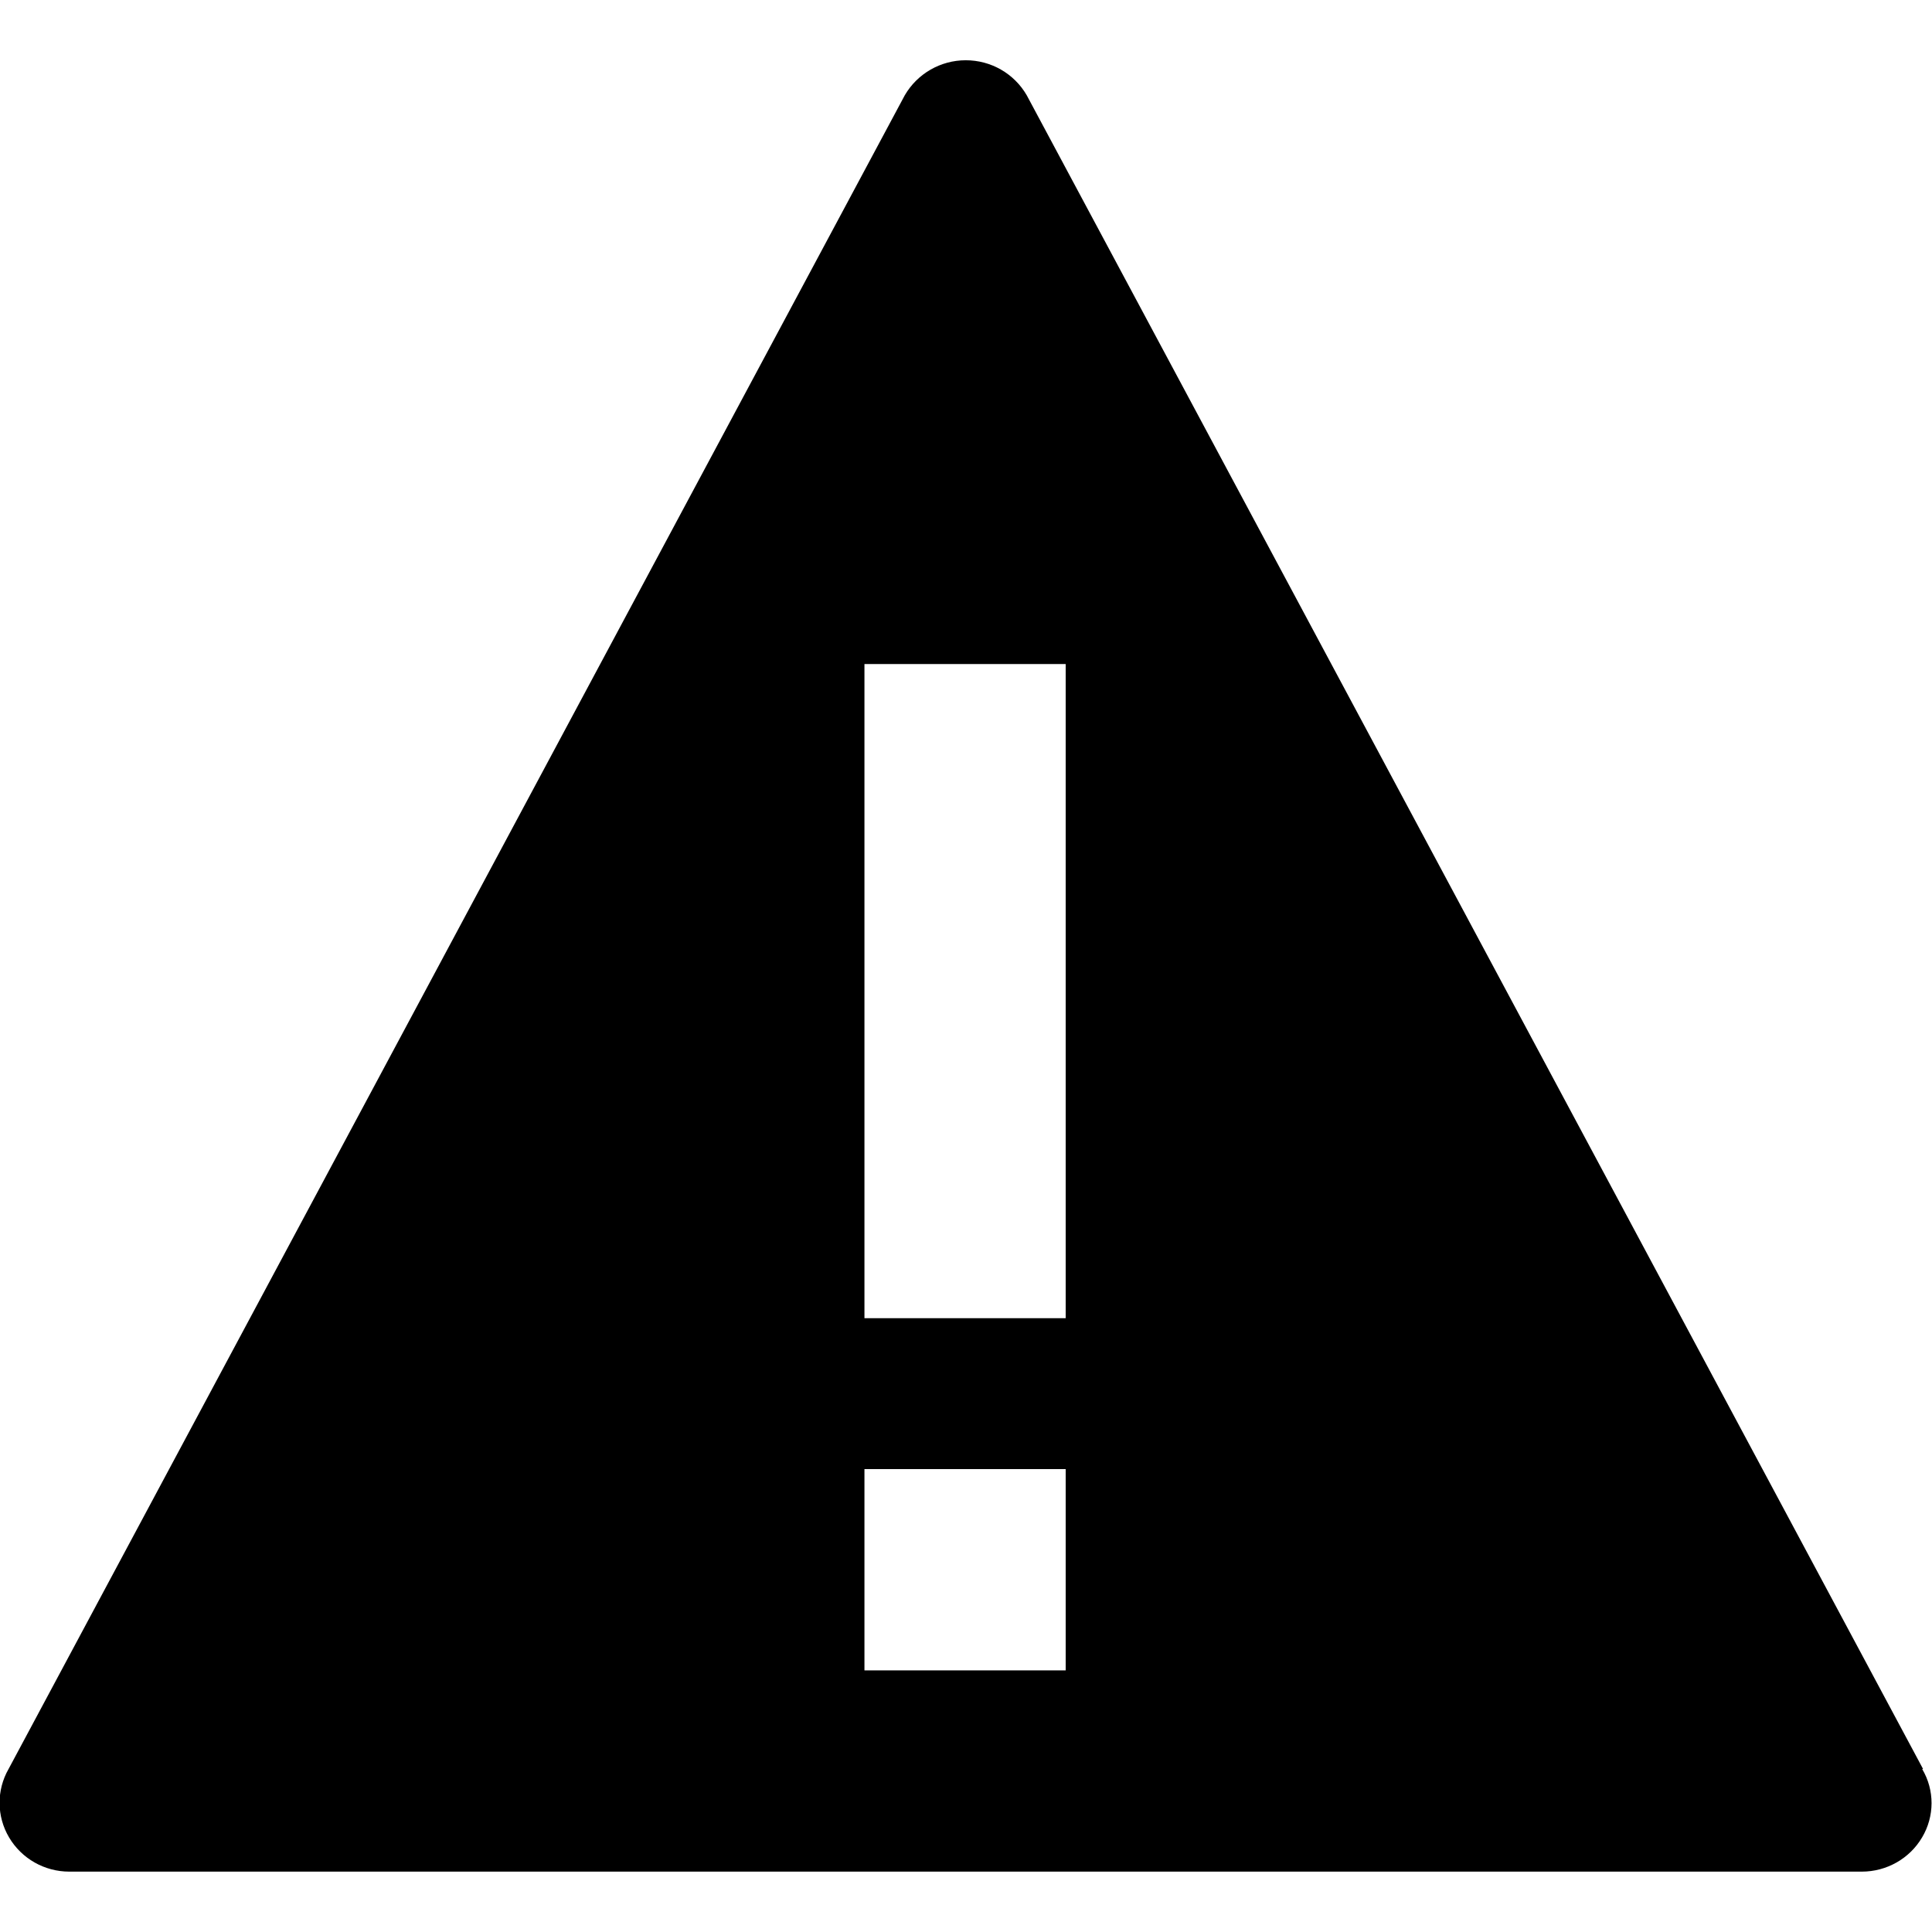
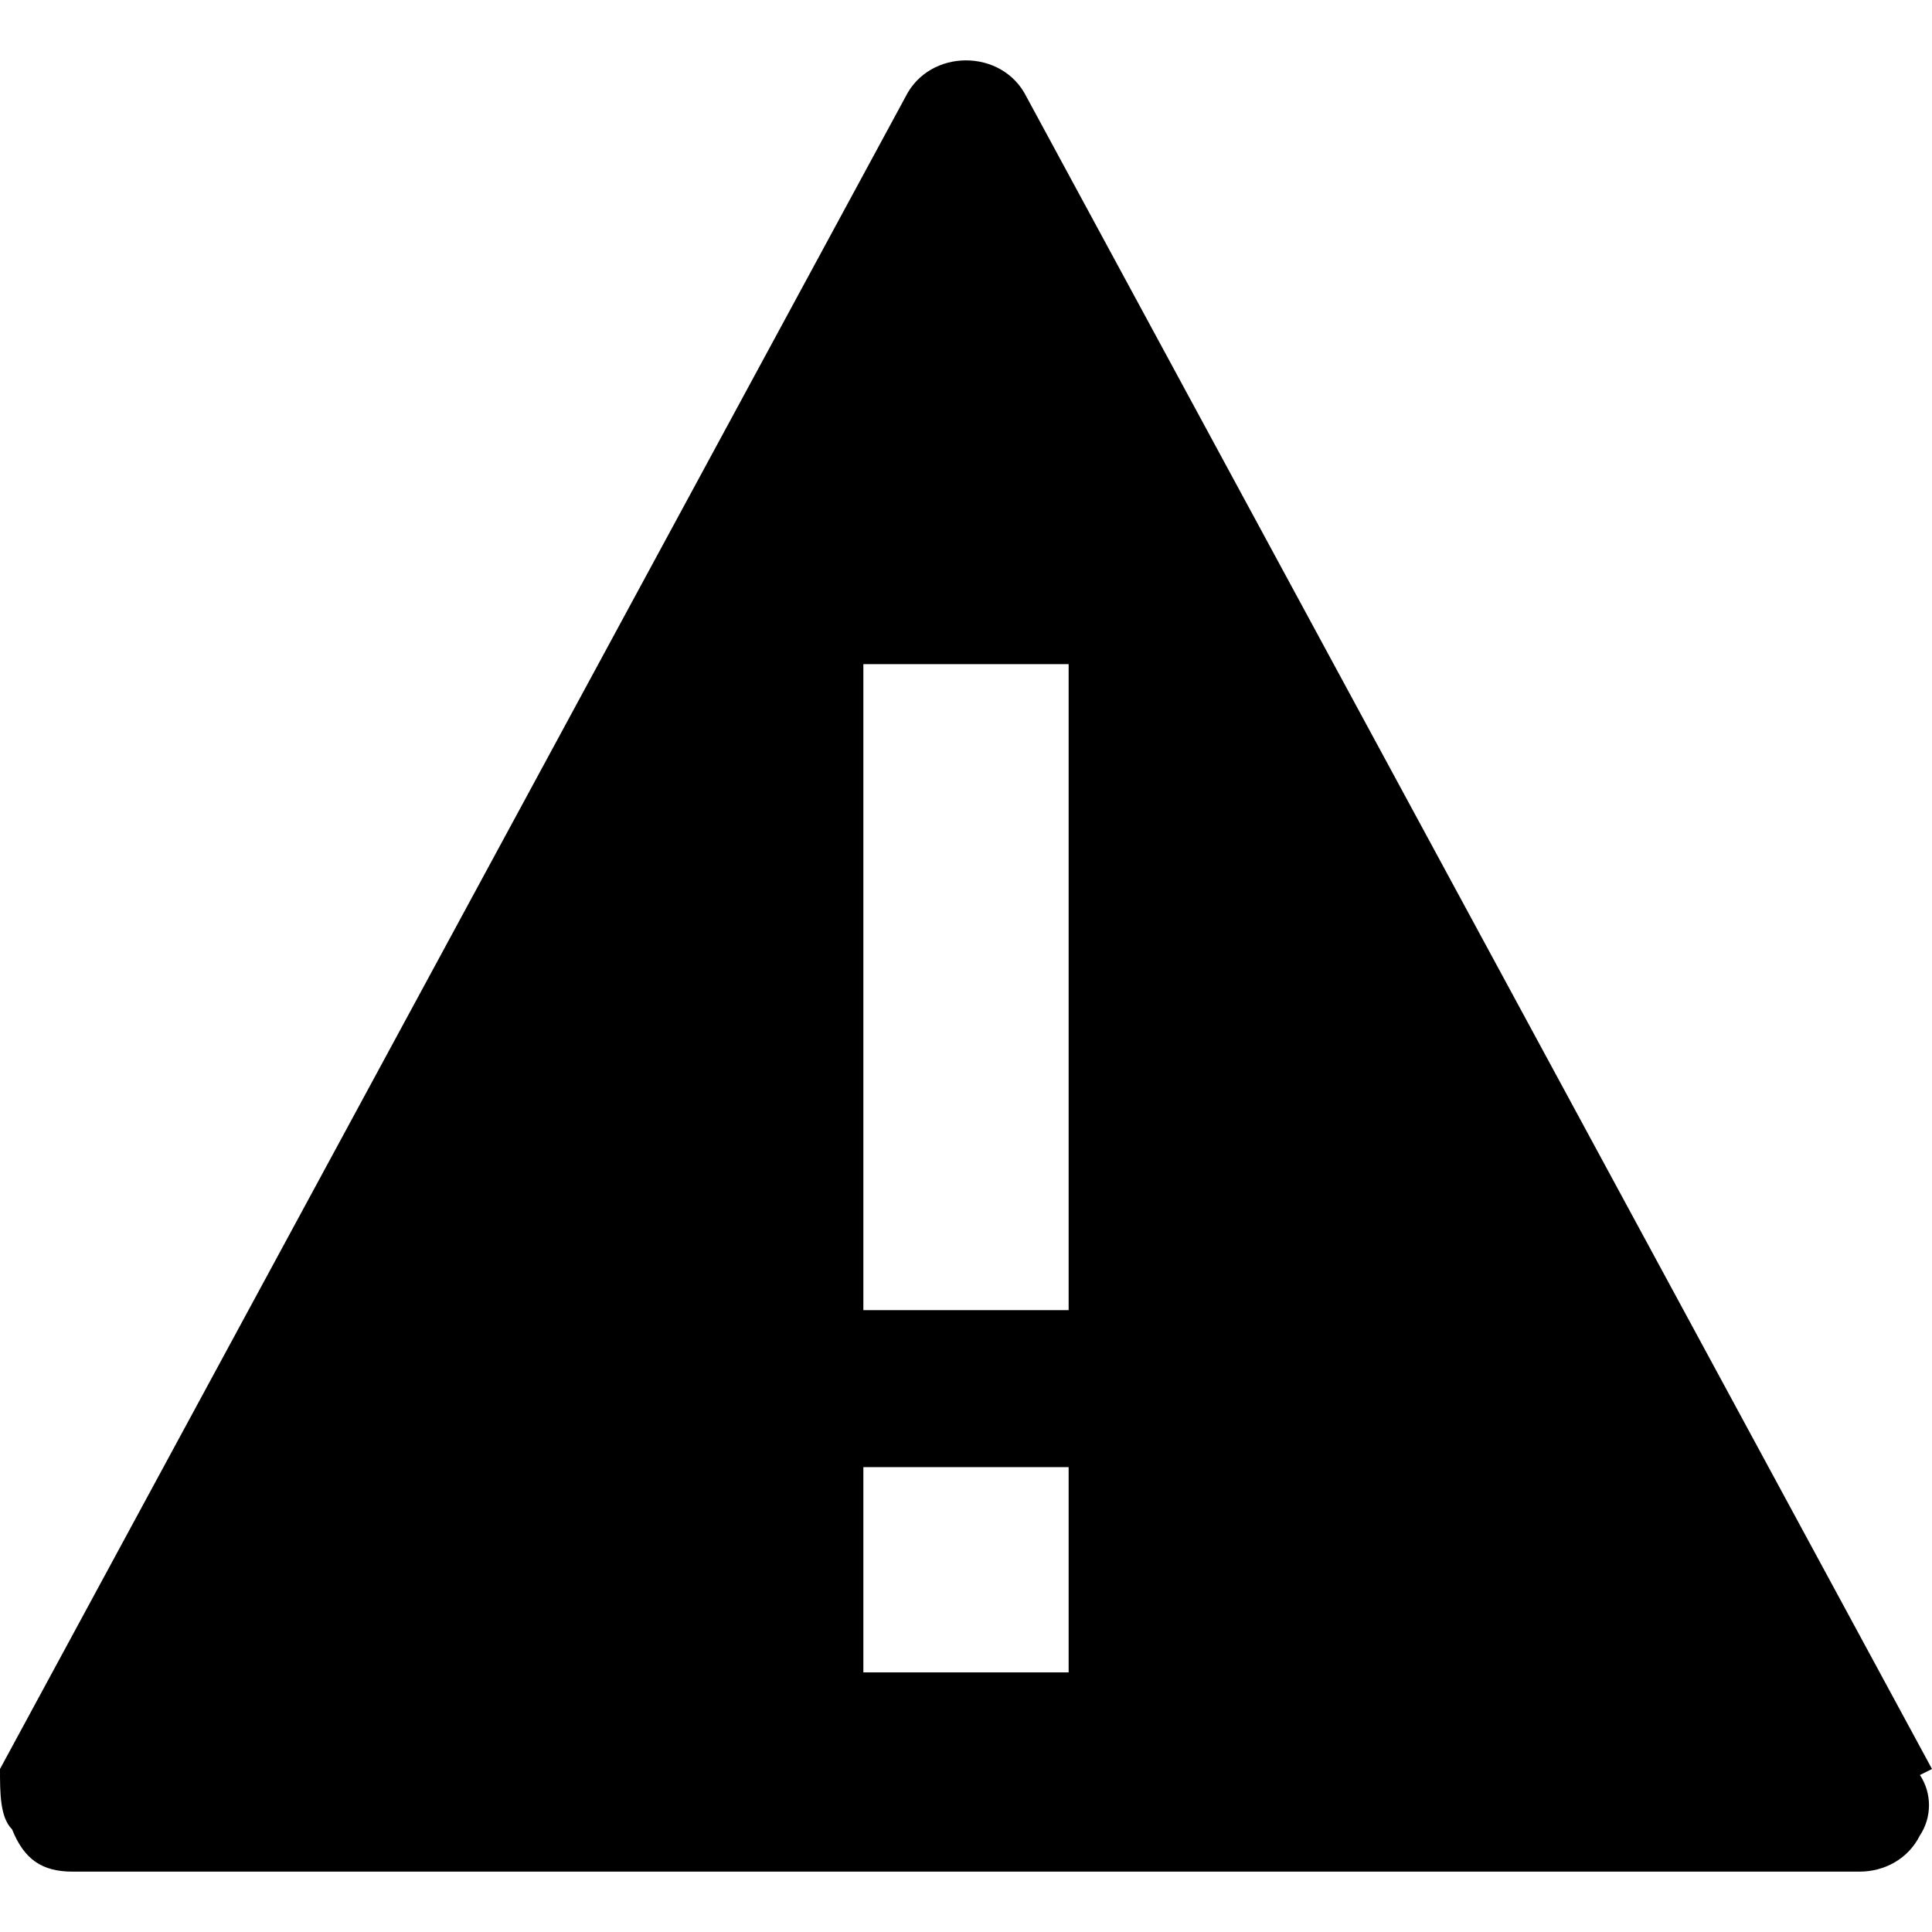
- <svg xmlns="http://www.w3.org/2000/svg" viewBox="0 0 32 32" enable-background="new 0 0 32 32">
-   <path d="m31.852 29.3l-14.846-27.722c-.207-.358-.59-.58-1.01-.58-.418 0-.802.222-1.01.58l-14.844 27.722c-.202.352-.198.785.008 1.133.208.352.587.567.997.567h29.692c.408 0 .79-.215.997-.567.207-.348.21-.782.001-1.133m-14.186-1.633h-3.333v-3.334h3.333v3.334m0-5.834h-3.333v-10.834h3.333v10.834" />
+ <svg xmlns="http://www.w3.org/2000/svg" viewBox="0 0 32 32">
+   <path d="M32 29.3L17 1.6c-.2-.4-.6-.6-1-.6s-.8.2-1 .6L0 29.3c0 .4 0 .8.2 1 .2.5.5.7 1 .7h29.6c.4 0 .8-.2 1-.6.2-.3.2-.7 0-1m-14-1.7h-3.5v-3.4h3.4v3.4m0-6h-3.4V11h3.4v10.8" />
</svg>
